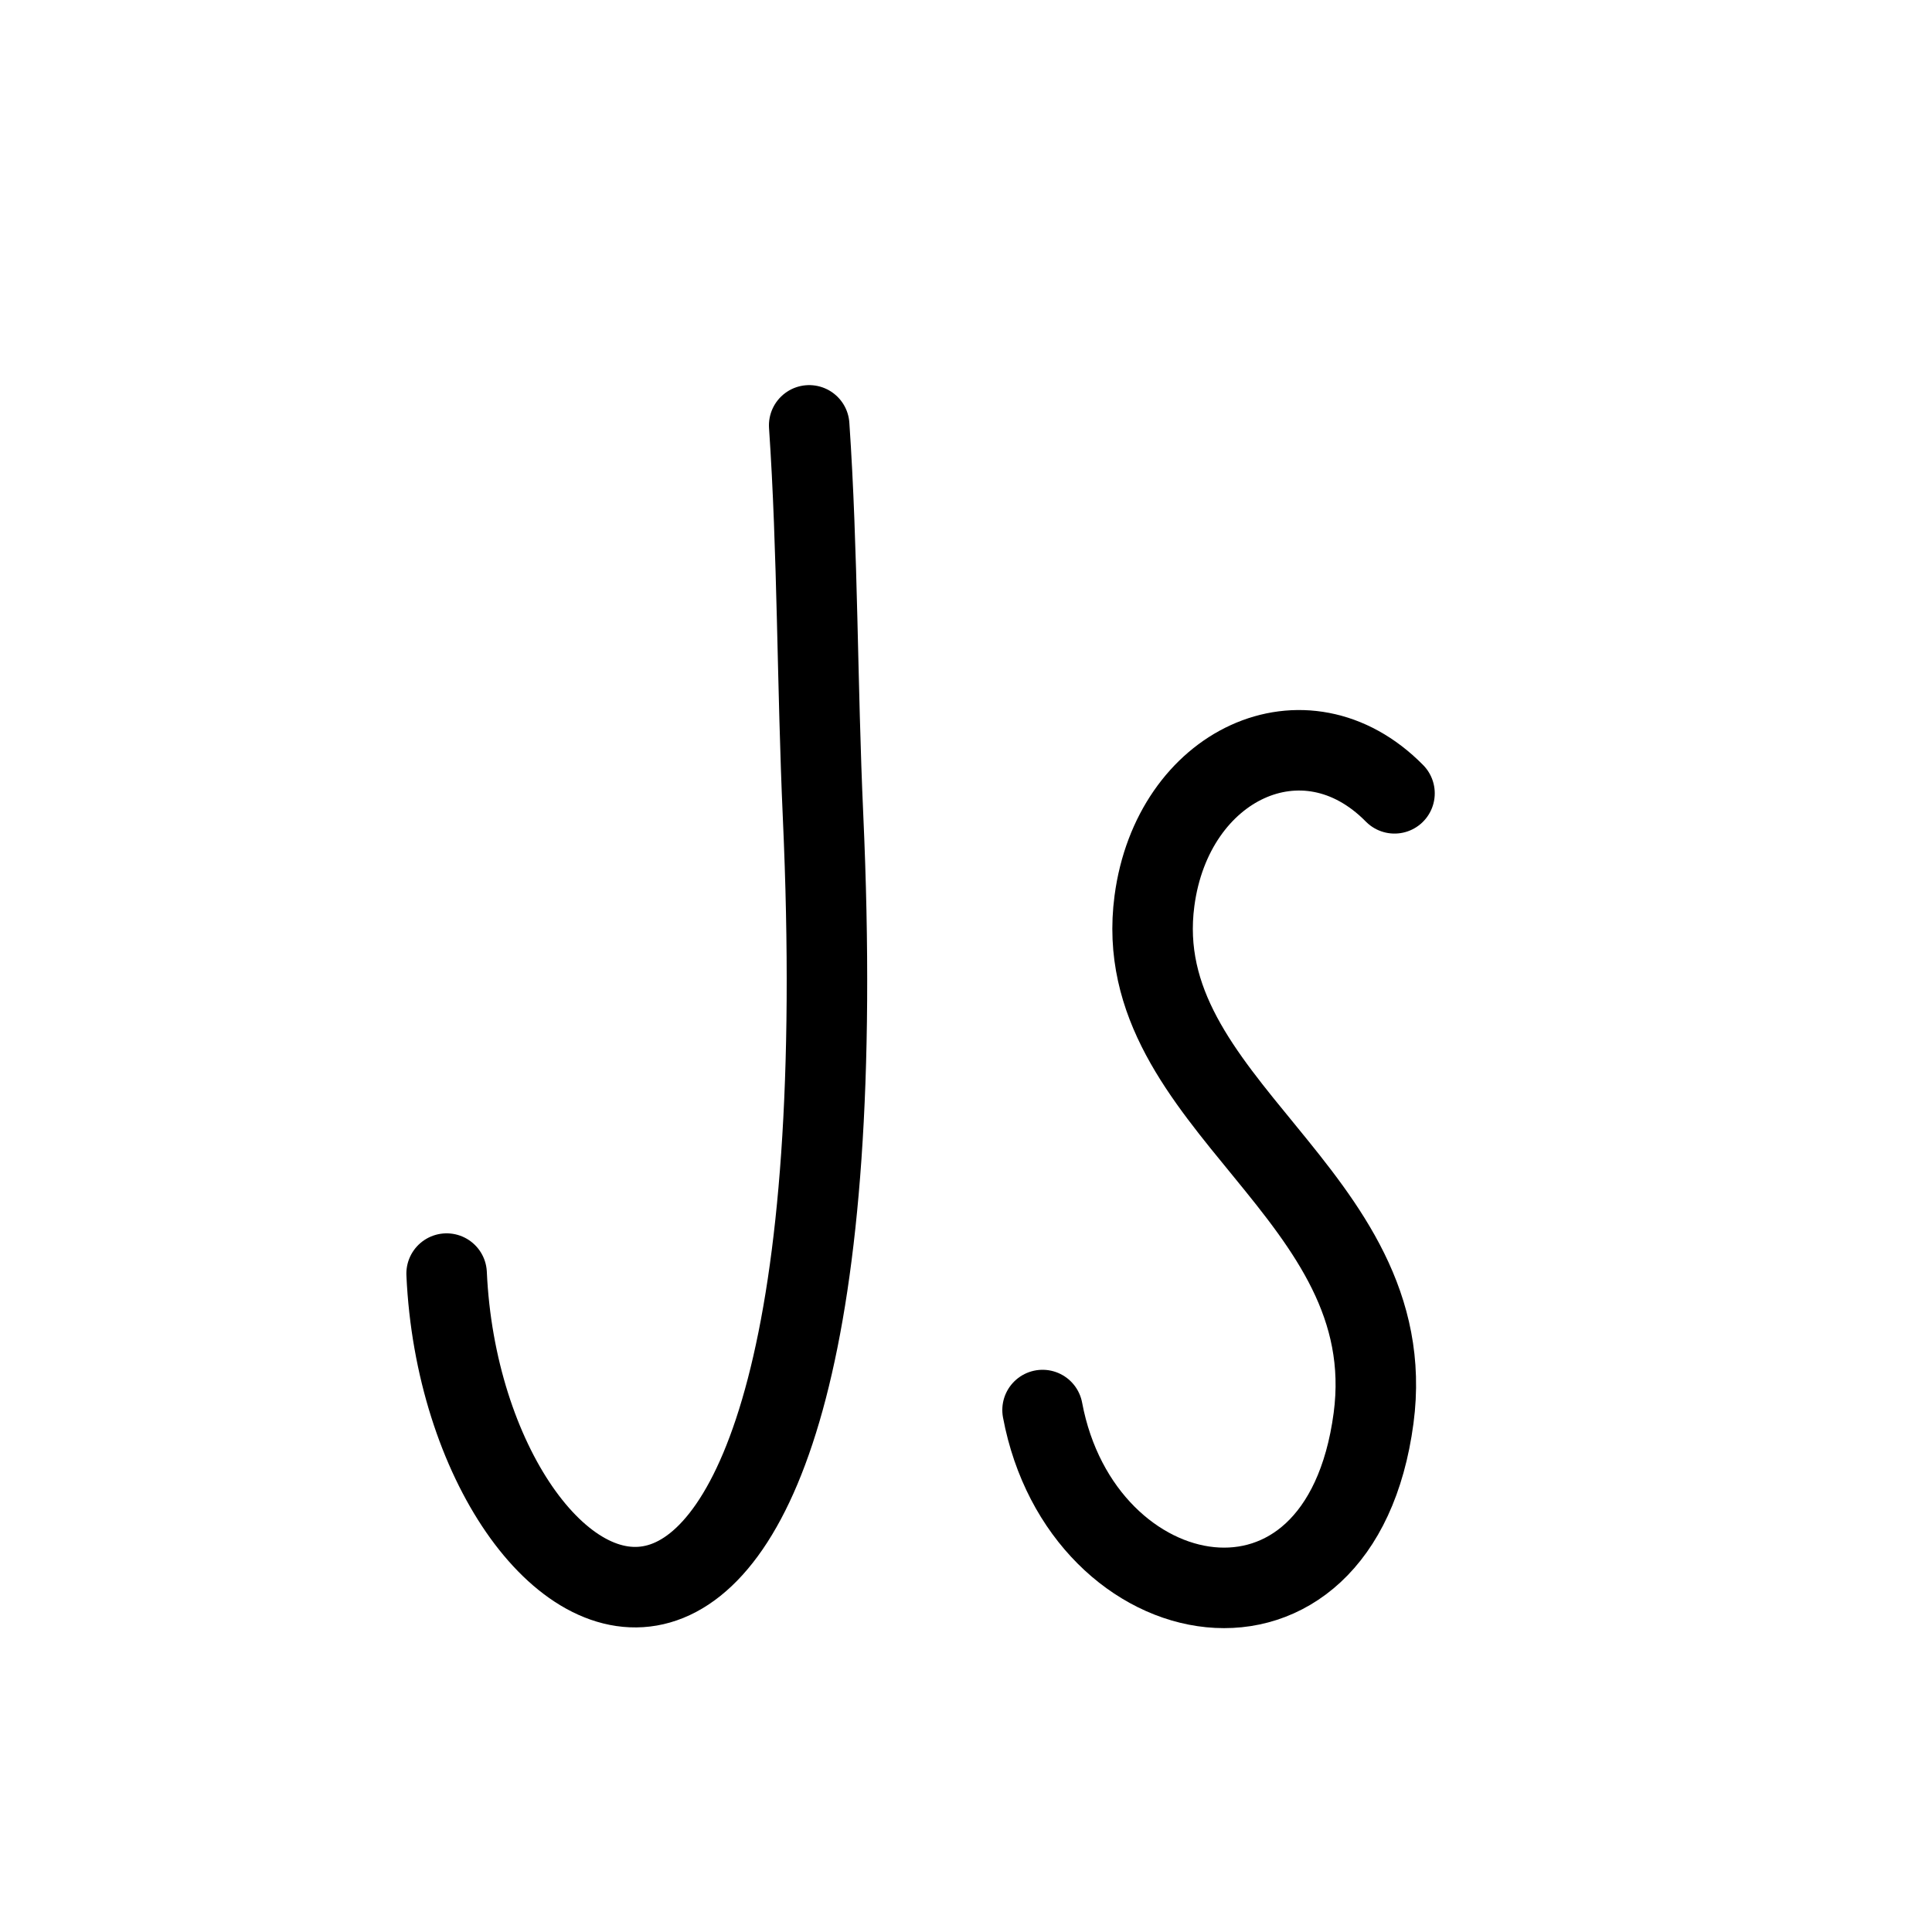
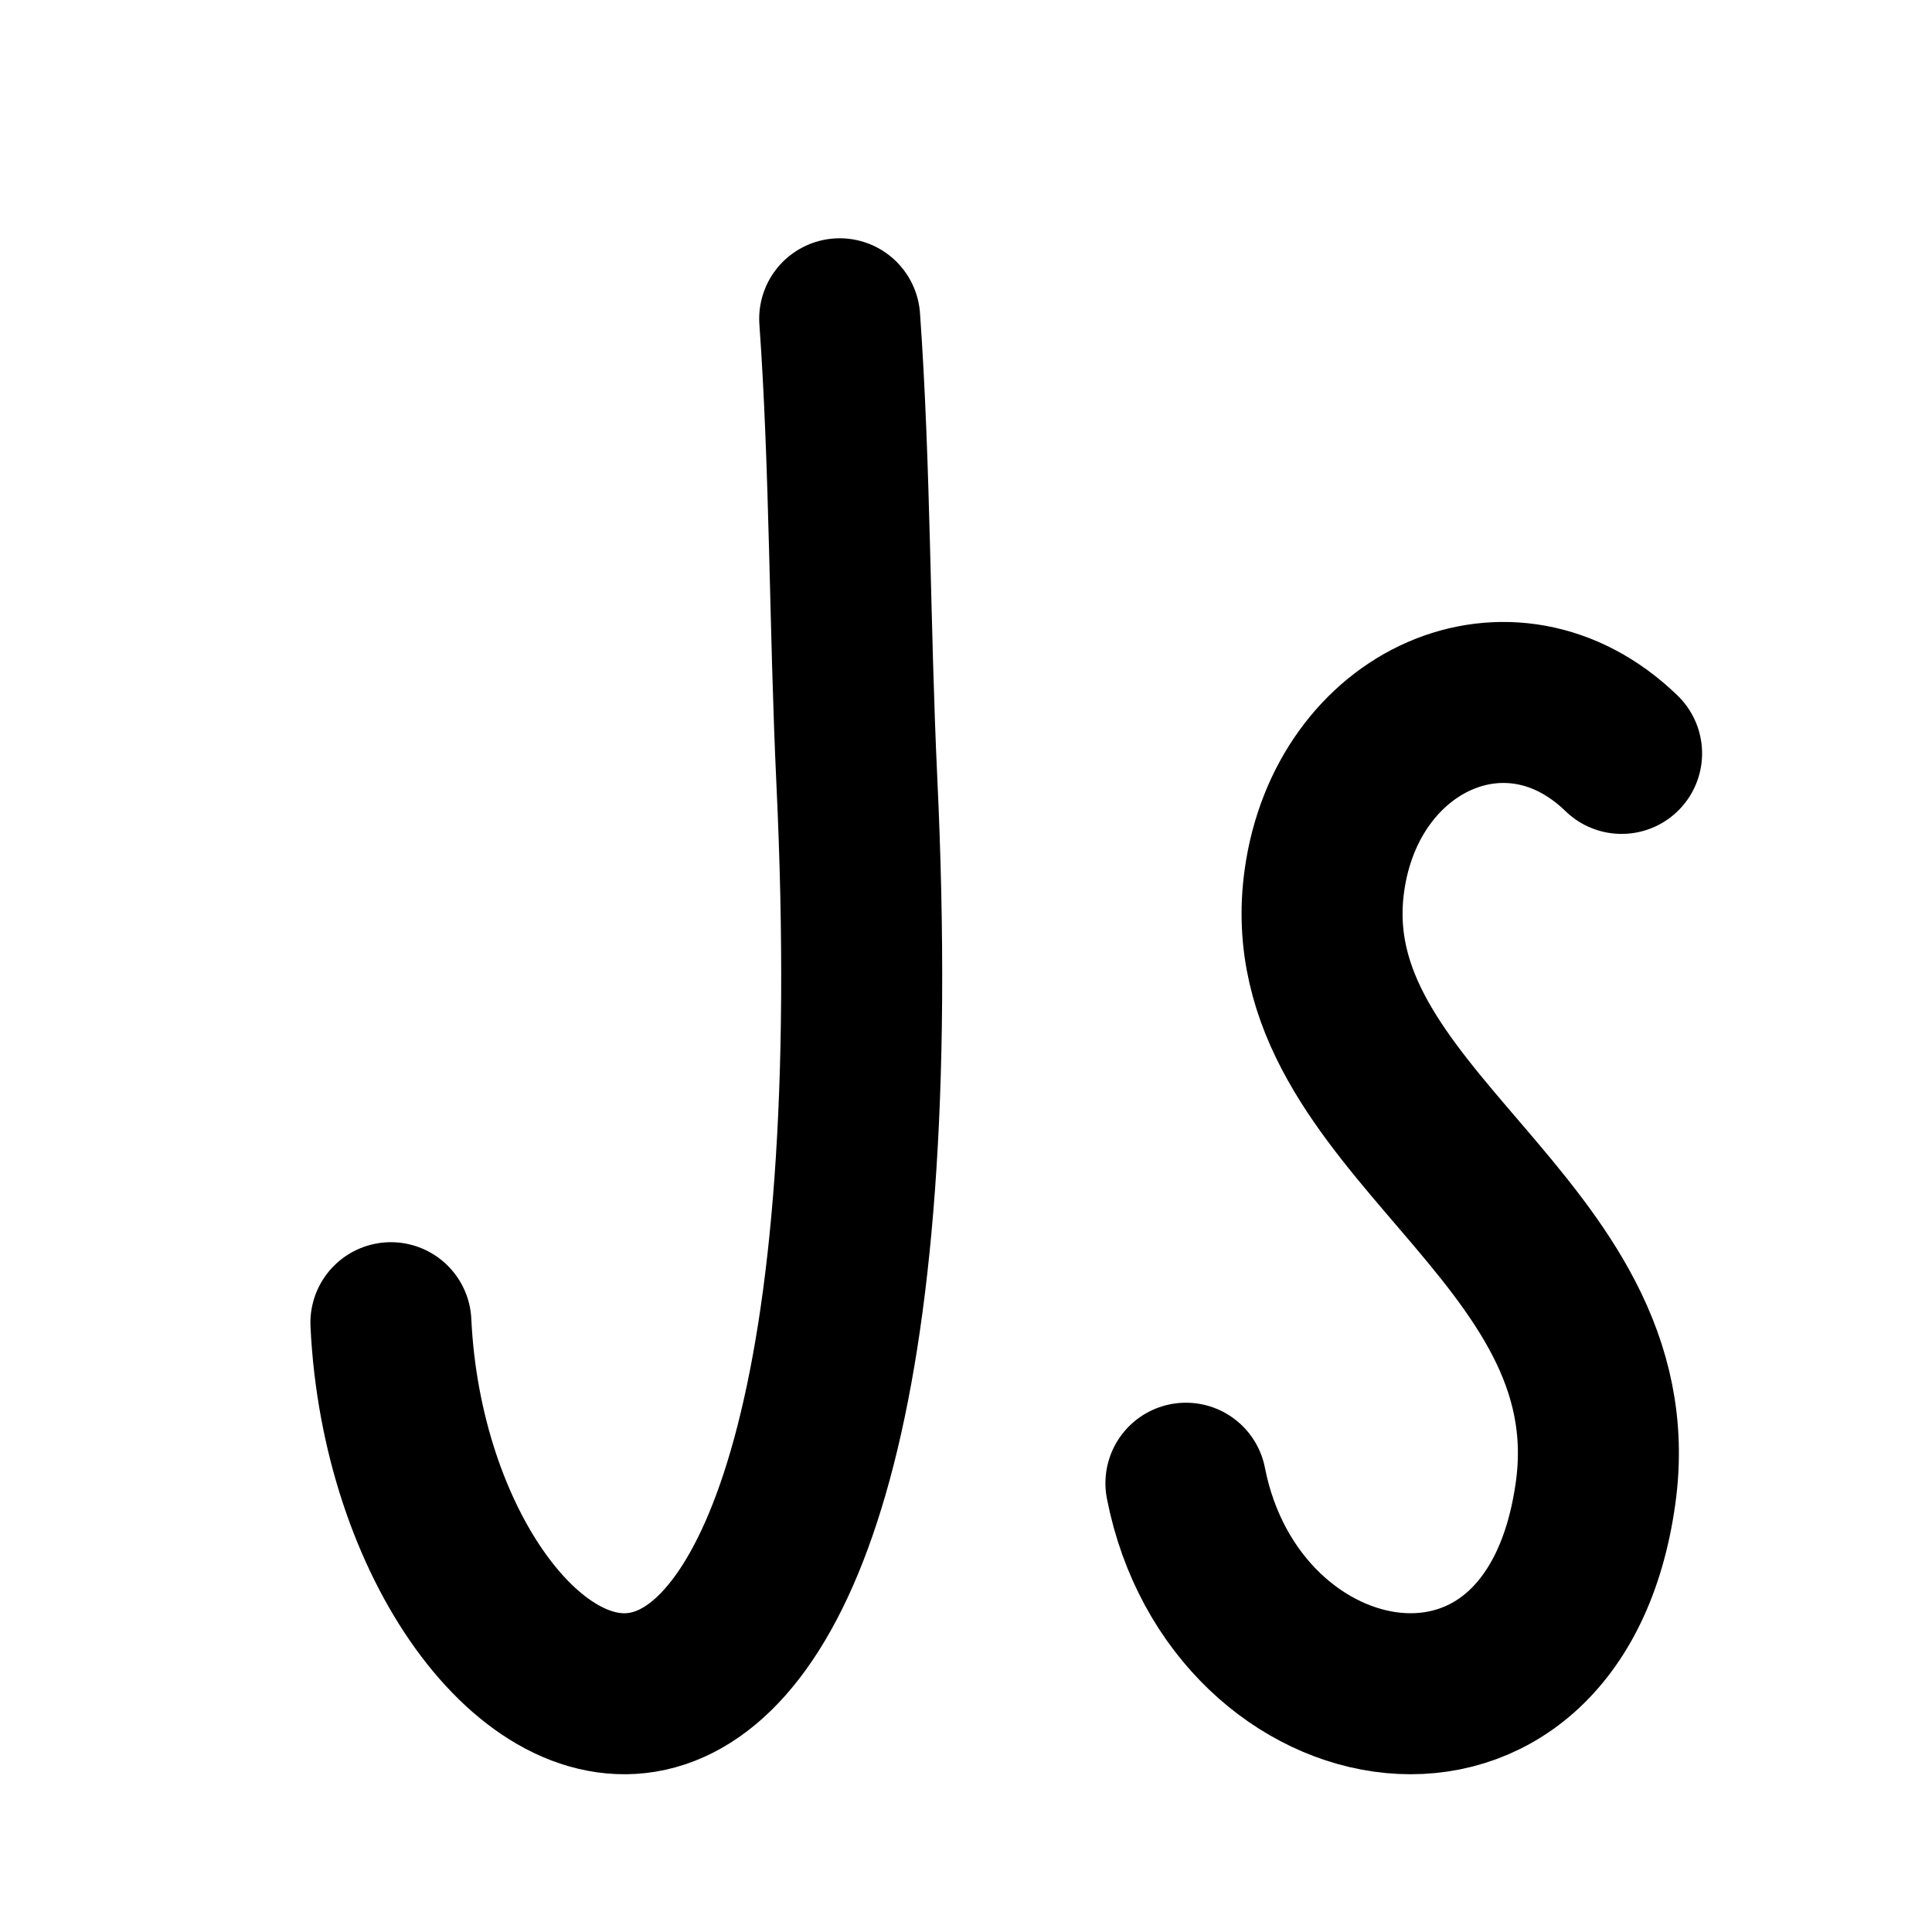
<svg xmlns="http://www.w3.org/2000/svg" version="1.1" x="0" y="0" width="24" height="24" viewBox="0, 0, 24, 24">
  <g id="Layer_1">
-     <path d="M10.052,5.284 C10.159,6.843 10.151,8.523 10.224,10.133 C10.82,23.346 5.757,20.467 5.548,15.821" fill-opacity="0" stroke="#000000" stroke-width="1" stroke-linecap="round" stroke-linejoin="round" />
-     <path d="M17.323,9.855 C16.206,8.721 14.565,9.496 14.341,11.191 C14.005,13.724 17.434,14.82 17.063,17.617 C16.647,20.747 13.439,20.12 12.951,17.516" fill-opacity="0" stroke="#000000" stroke-width="1" stroke-linecap="round" stroke-linejoin="round" />
+     <path d="M10.431,3.96 C10.563,5.805 10.554,7.793 10.644,9.699 C11.382,25.336 5.116,21.928 4.856,16.431" fill-opacity="0" stroke="#000000" stroke-width="2" stroke-linecap="round" stroke-linejoin="round" />
+     <path d="M20.144,9.359 C18.761,8.017 16.73,8.934 16.452,10.94 C16.036,13.938 20.28,15.235 19.821,18.545 C19.307,22.249 15.336,21.508 14.732,18.425" fill-opacity="0" stroke="#000000" stroke-width="2" stroke-linecap="round" stroke-linejoin="round" />
  </g>
</svg>
